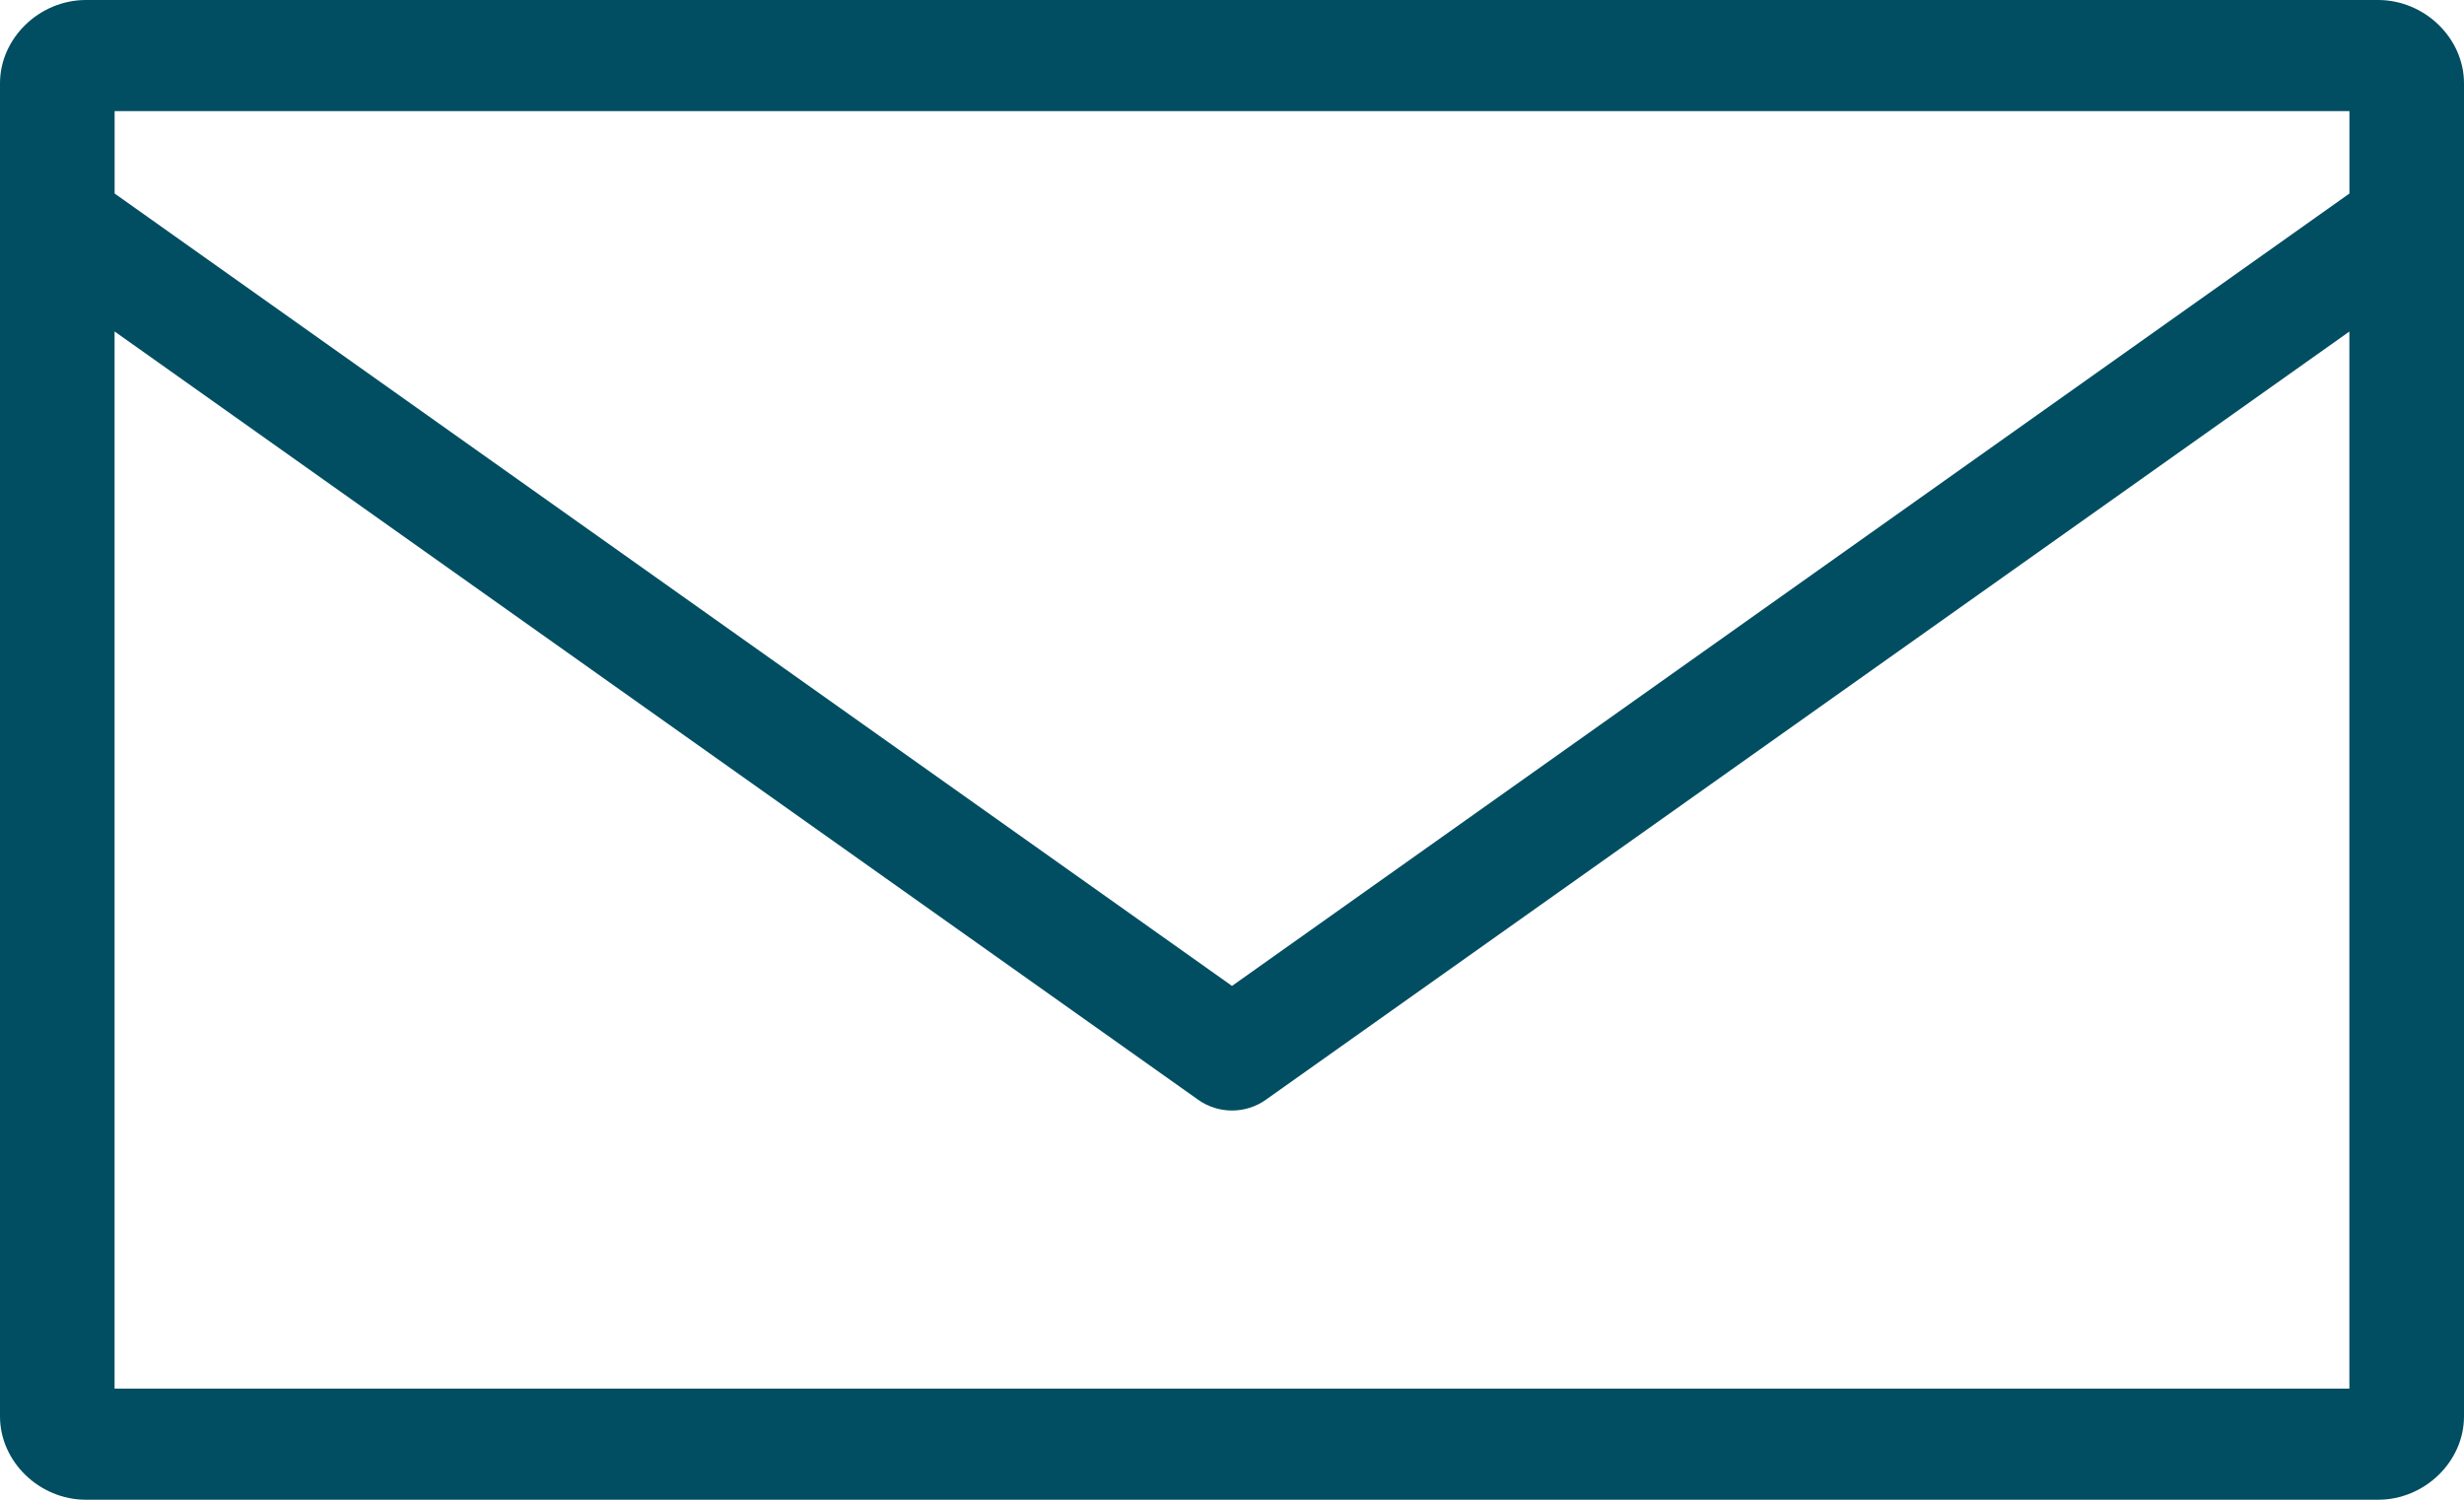
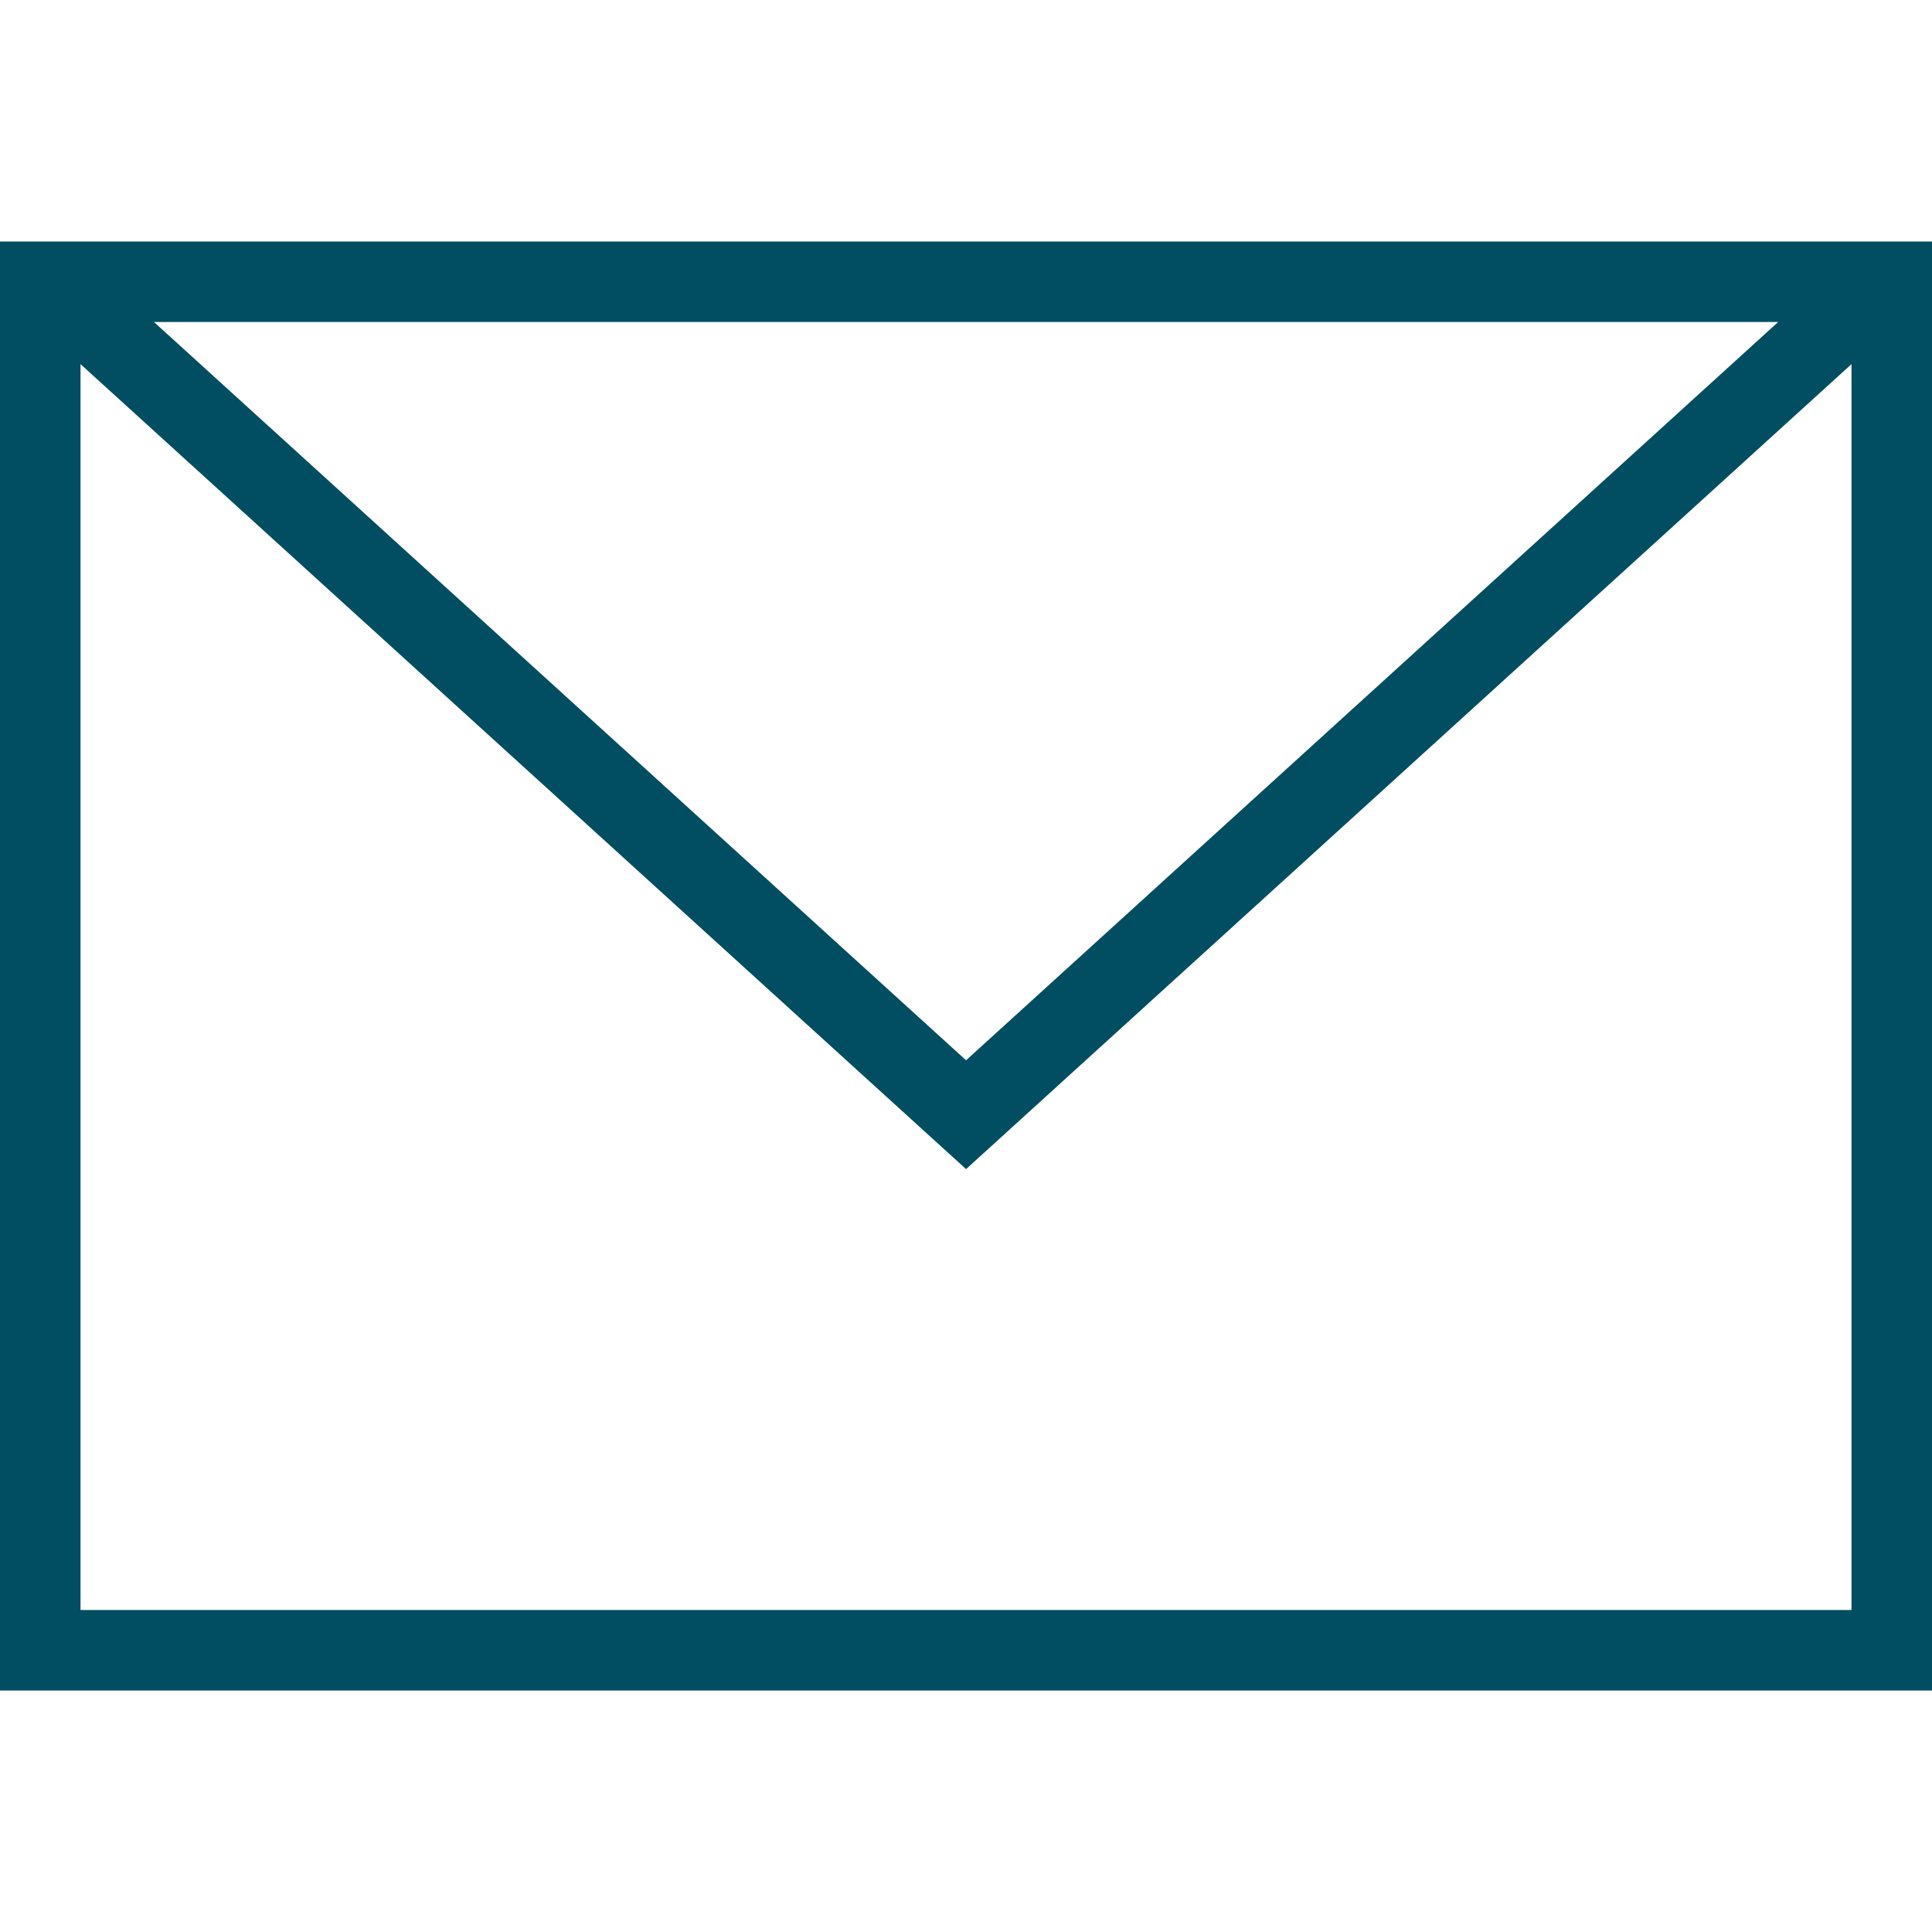
- <svg xmlns="http://www.w3.org/2000/svg" width="46" height="28" viewBox="0 0 46 28" fill="none">
-   <path d="M1.605 0C0.734 0 0 0.712 0 1.556V26.444C0 27.288 0.734 28 1.605 28H44.395C45.266 28 46 27.288 46 26.444V1.556C46 0.712 45.266 0 44.395 0H1.605ZM2.14 2.074H43.861V3.613L23 18.407L2.14 3.613V2.074ZM2.14 6.189L22.365 20.53V20.53C22.743 20.801 23.257 20.801 23.635 20.53L43.86 6.19V25.926H2.139V6.19L2.14 6.189Z" fill="#014E62" />
+ <svg xmlns="http://www.w3.org/2000/svg" width="30" height="30" viewBox="0 0 30 30" fill="none">
+   <path fill-rule="evenodd" clip-rule="evenodd" d="M30 26.25H0V3.75H30V26.25ZM1.25 5.654V25H28.75V5.654L15.001 18.154L1.25 5.654ZM27.611 5H2.391L15.001 16.464L27.611 5Z" fill="#014E62" />
</svg>
